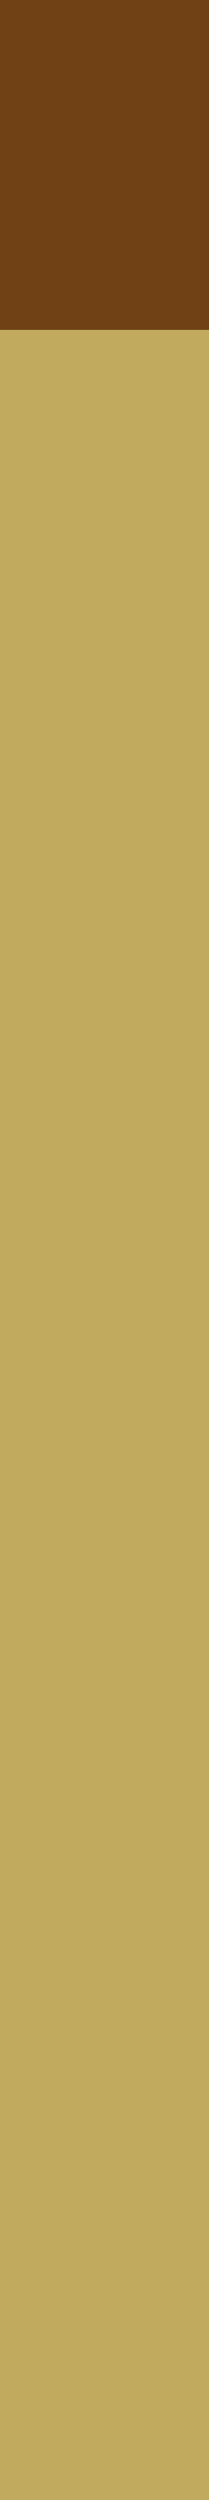
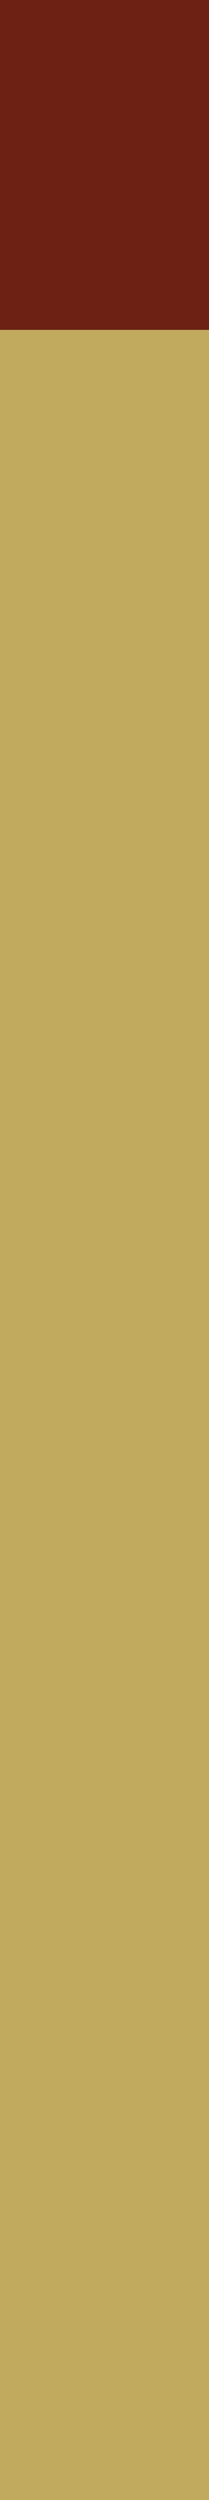
<svg xmlns="http://www.w3.org/2000/svg" width="10" height="120">
  <g>
    <rect fill="#c1a95e" id="canvas_background" height="122" width="12" y="-1" x="-1" />
    <g display="none" overflow="visible" y="0" x="0" height="100%" width="100%" id="canvasGrid">
      <rect fill="url(#gridpattern)" stroke-width="0" y="0" x="0" height="100%" width="100%" />
    </g>
  </g>
  <g>
    <polyline stroke="#000" stroke-linecap="round" id="svg_1" points="3.5,3.5 3.5,3.5 " stroke-width="1.5" fill="none" />
    <path d="m4.906,2.687c0,-0.062 0.125,-0.062 0.187,-0.062c0.062,0 0.125,0 0.188,0c0.062,0 0.305,0.143 0.75,0.312c0.369,0.14 0.617,0.281 0.812,0.312c0.123,0.02 0.188,0.125 0.188,0.062c0,-0.062 -0.253,0.045 -0.562,0c-0.646,-0.095 -1.062,-0.187 -1.437,-0.187c-0.312,0 -0.689,0.026 -1,0c-0.379,-0.031 -0.518,-0.107 -0.562,-0.062c-0.044,0.044 -0.062,0.187 -0.062,0.437c0,0.187 0.129,0.305 0.25,0.375c0.195,0.113 0.301,0.218 0.437,0.25c0.061,0.014 0.062,0.062 -0.062,0.062c-0.125,0 -0.378,-0.178 -0.812,-0.312c-0.378,-0.117 -0.794,-0.285 -1.125,-0.437c-0.359,-0.165 -0.529,-0.168 -0.562,-0.25c-0.024,-0.058 0.027,-0.106 0.25,-0.25c0.449,-0.289 1.06,-0.406 1.625,-0.437c0.499,-0.028 0.778,-0.099 0.937,0c0.119,0.073 0.095,0.197 0.062,0.25c-0.073,0.119 -0.25,0.062 -0.312,0.062l-0.125,0.062l-0.062,0" id="svg_2" fill-opacity="null" stroke-opacity="null" stroke-width="1.5" stroke="#000" fill="none" />
    <path d="m9.719,1.937c0.062,0 0.062,0.062 0.062,0.125c0,0.062 -0.024,0.255 0,0.312c0.034,0.082 0.062,0.187 0.062,0.312c0,0.125 0,0.25 0,0.375c0,0.062 0,0.125 0,0.25c0,0.125 0.03,0.176 0.062,0.312c0.014,0.061 0,0.125 0,0.187c0,0.125 0.029,0.231 0.062,0.312c0.048,0.115 0,0.188 0,0.25c0,0.125 0,0.188 0,0.312c0,0.125 0,0.25 0,0.312c0,0.188 0.019,0.324 -0.062,0.437c-0.052,0.072 -0.062,0.187 -0.062,0.312c0,0.125 -0.029,0.168 -0.062,0.25c-0.024,0.058 -0.024,0.13 0,0.188c0.034,0.082 0.135,0.015 0.25,0.062c0.082,0.034 0.081,0.081 0.125,0.125c0.044,0.044 0.081,0.018 0.125,0.062c0.044,0.044 0,0.125 0.062,0.125l0,0.062l0.062,0l0,0.062" id="svg_3" fill-opacity="null" stroke-opacity="null" stroke-width="1.5" stroke="#000" fill="none" />
-     <rect id="svg_4" height="14.667" width="8.833" y="0.417" x="0.583" stroke-width="1.5" stroke="#704115" fill="#704115" />
+     <rect id="svg_4" height="14.667" width="8.833" y="0.417" x="0.583" stroke-width="1.5" stroke="#6d2014" fill="#6d2014" />
  </g>
</svg>
